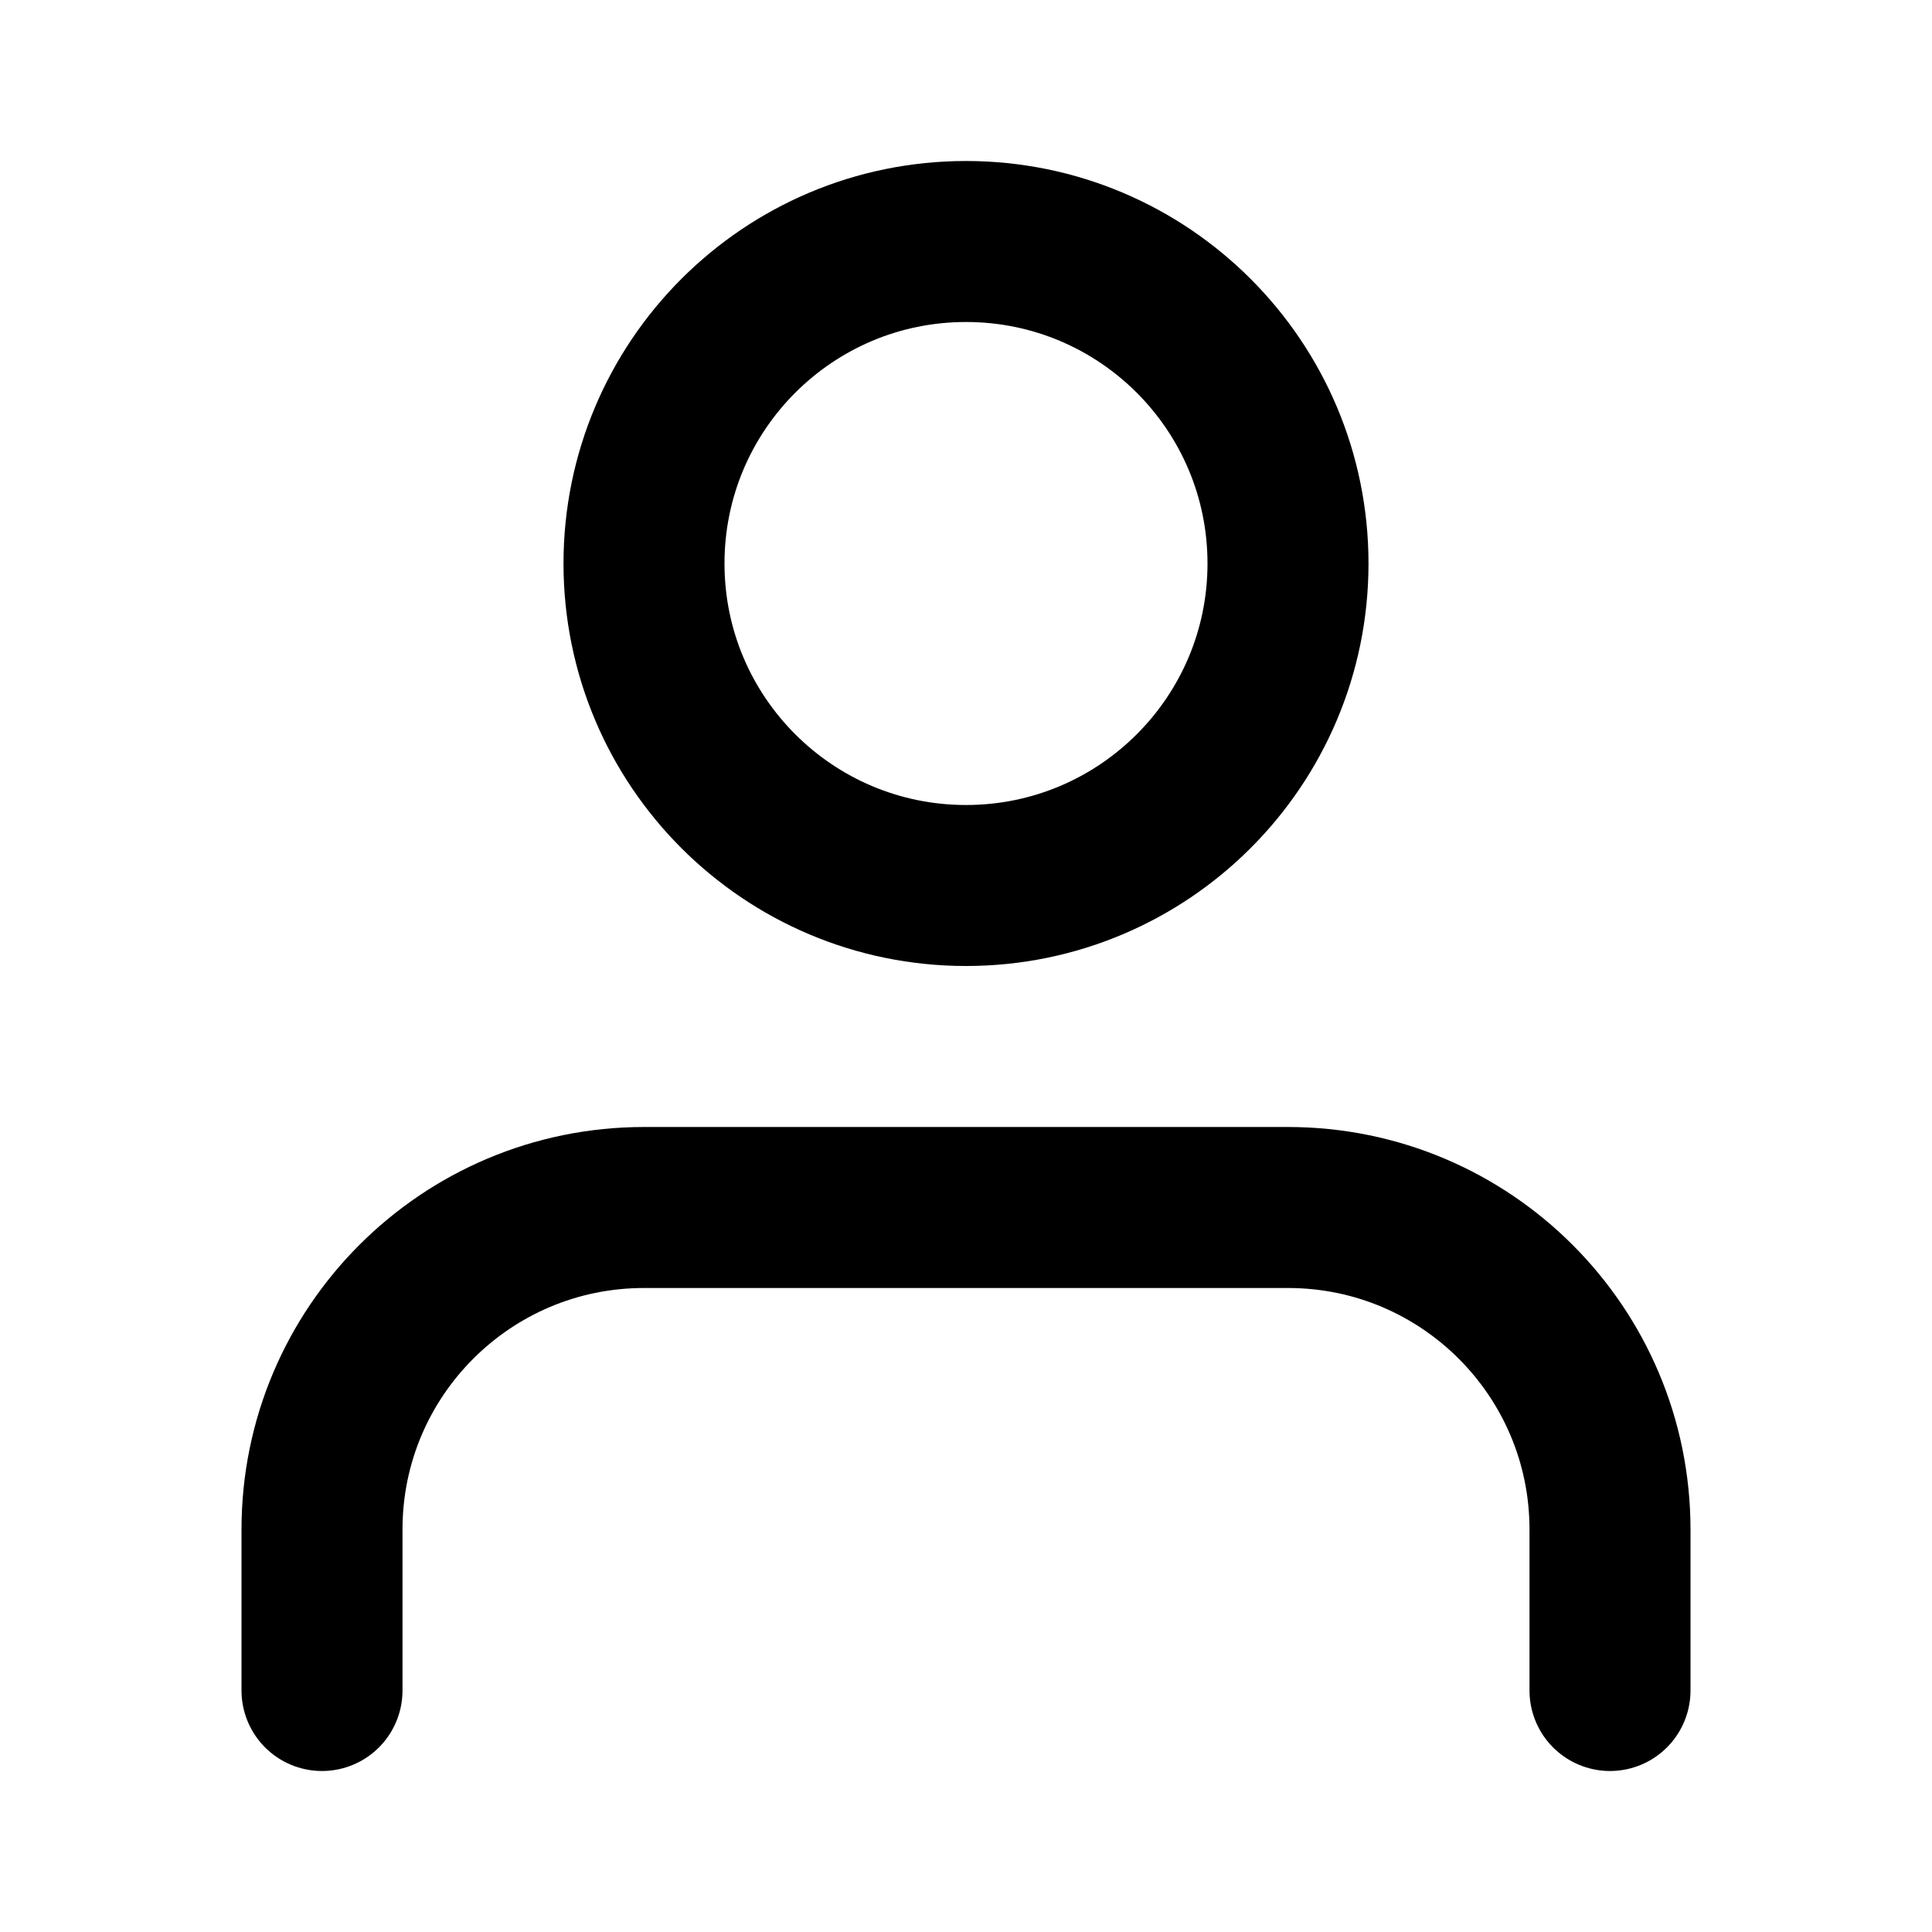
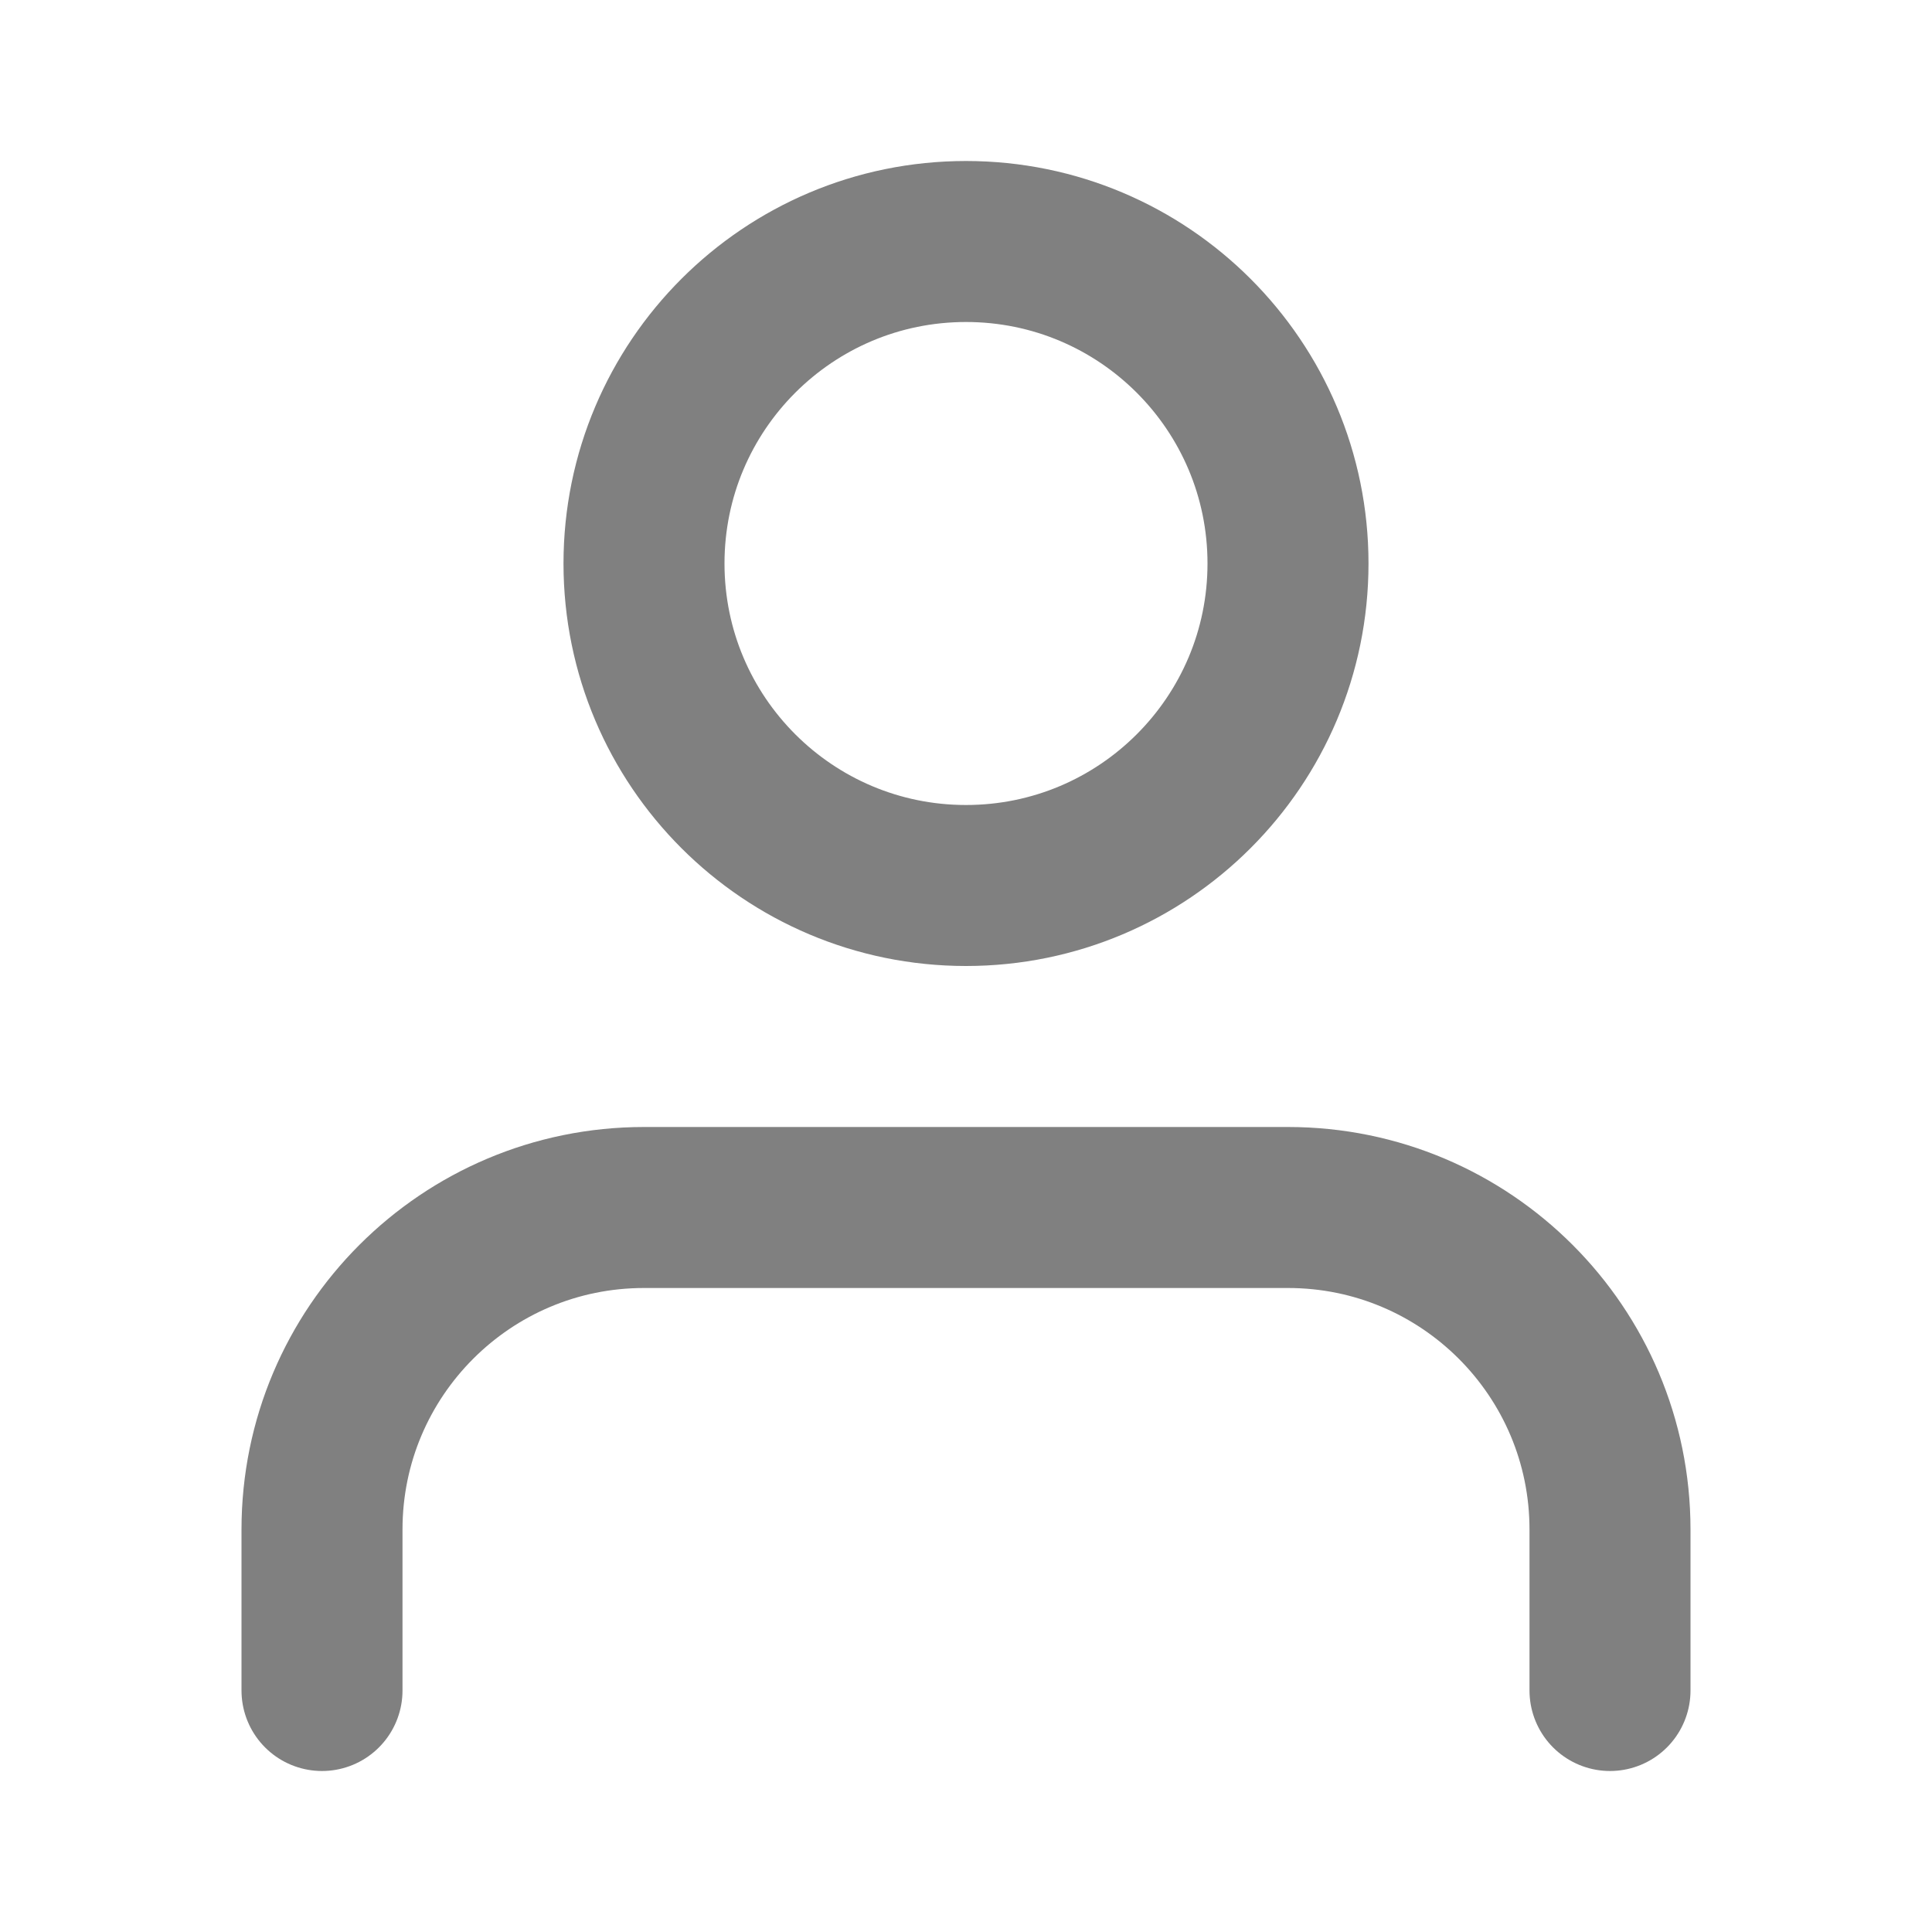
- <svg xmlns="http://www.w3.org/2000/svg" width="24" height="24" viewBox="0 0 24 24" fill="none" stroke="#000000" stroke-width="2" stroke-linecap="round" stroke-linejoin="round" class="feather feather-user">
+ <svg xmlns="http://www.w3.org/2000/svg" width="24" height="24" viewBox="0 0 24 24" fill="none" stroke="grey" stroke-width="2" stroke-linecap="round" stroke-linejoin="round" class="feather feather-user">
  <path d="M20 21v-2a4 4 0 0 0-4-4H8a4 4 0 0 0-4 4v2" />
  <circle cx="12" cy="7" r="4" />
</svg>
